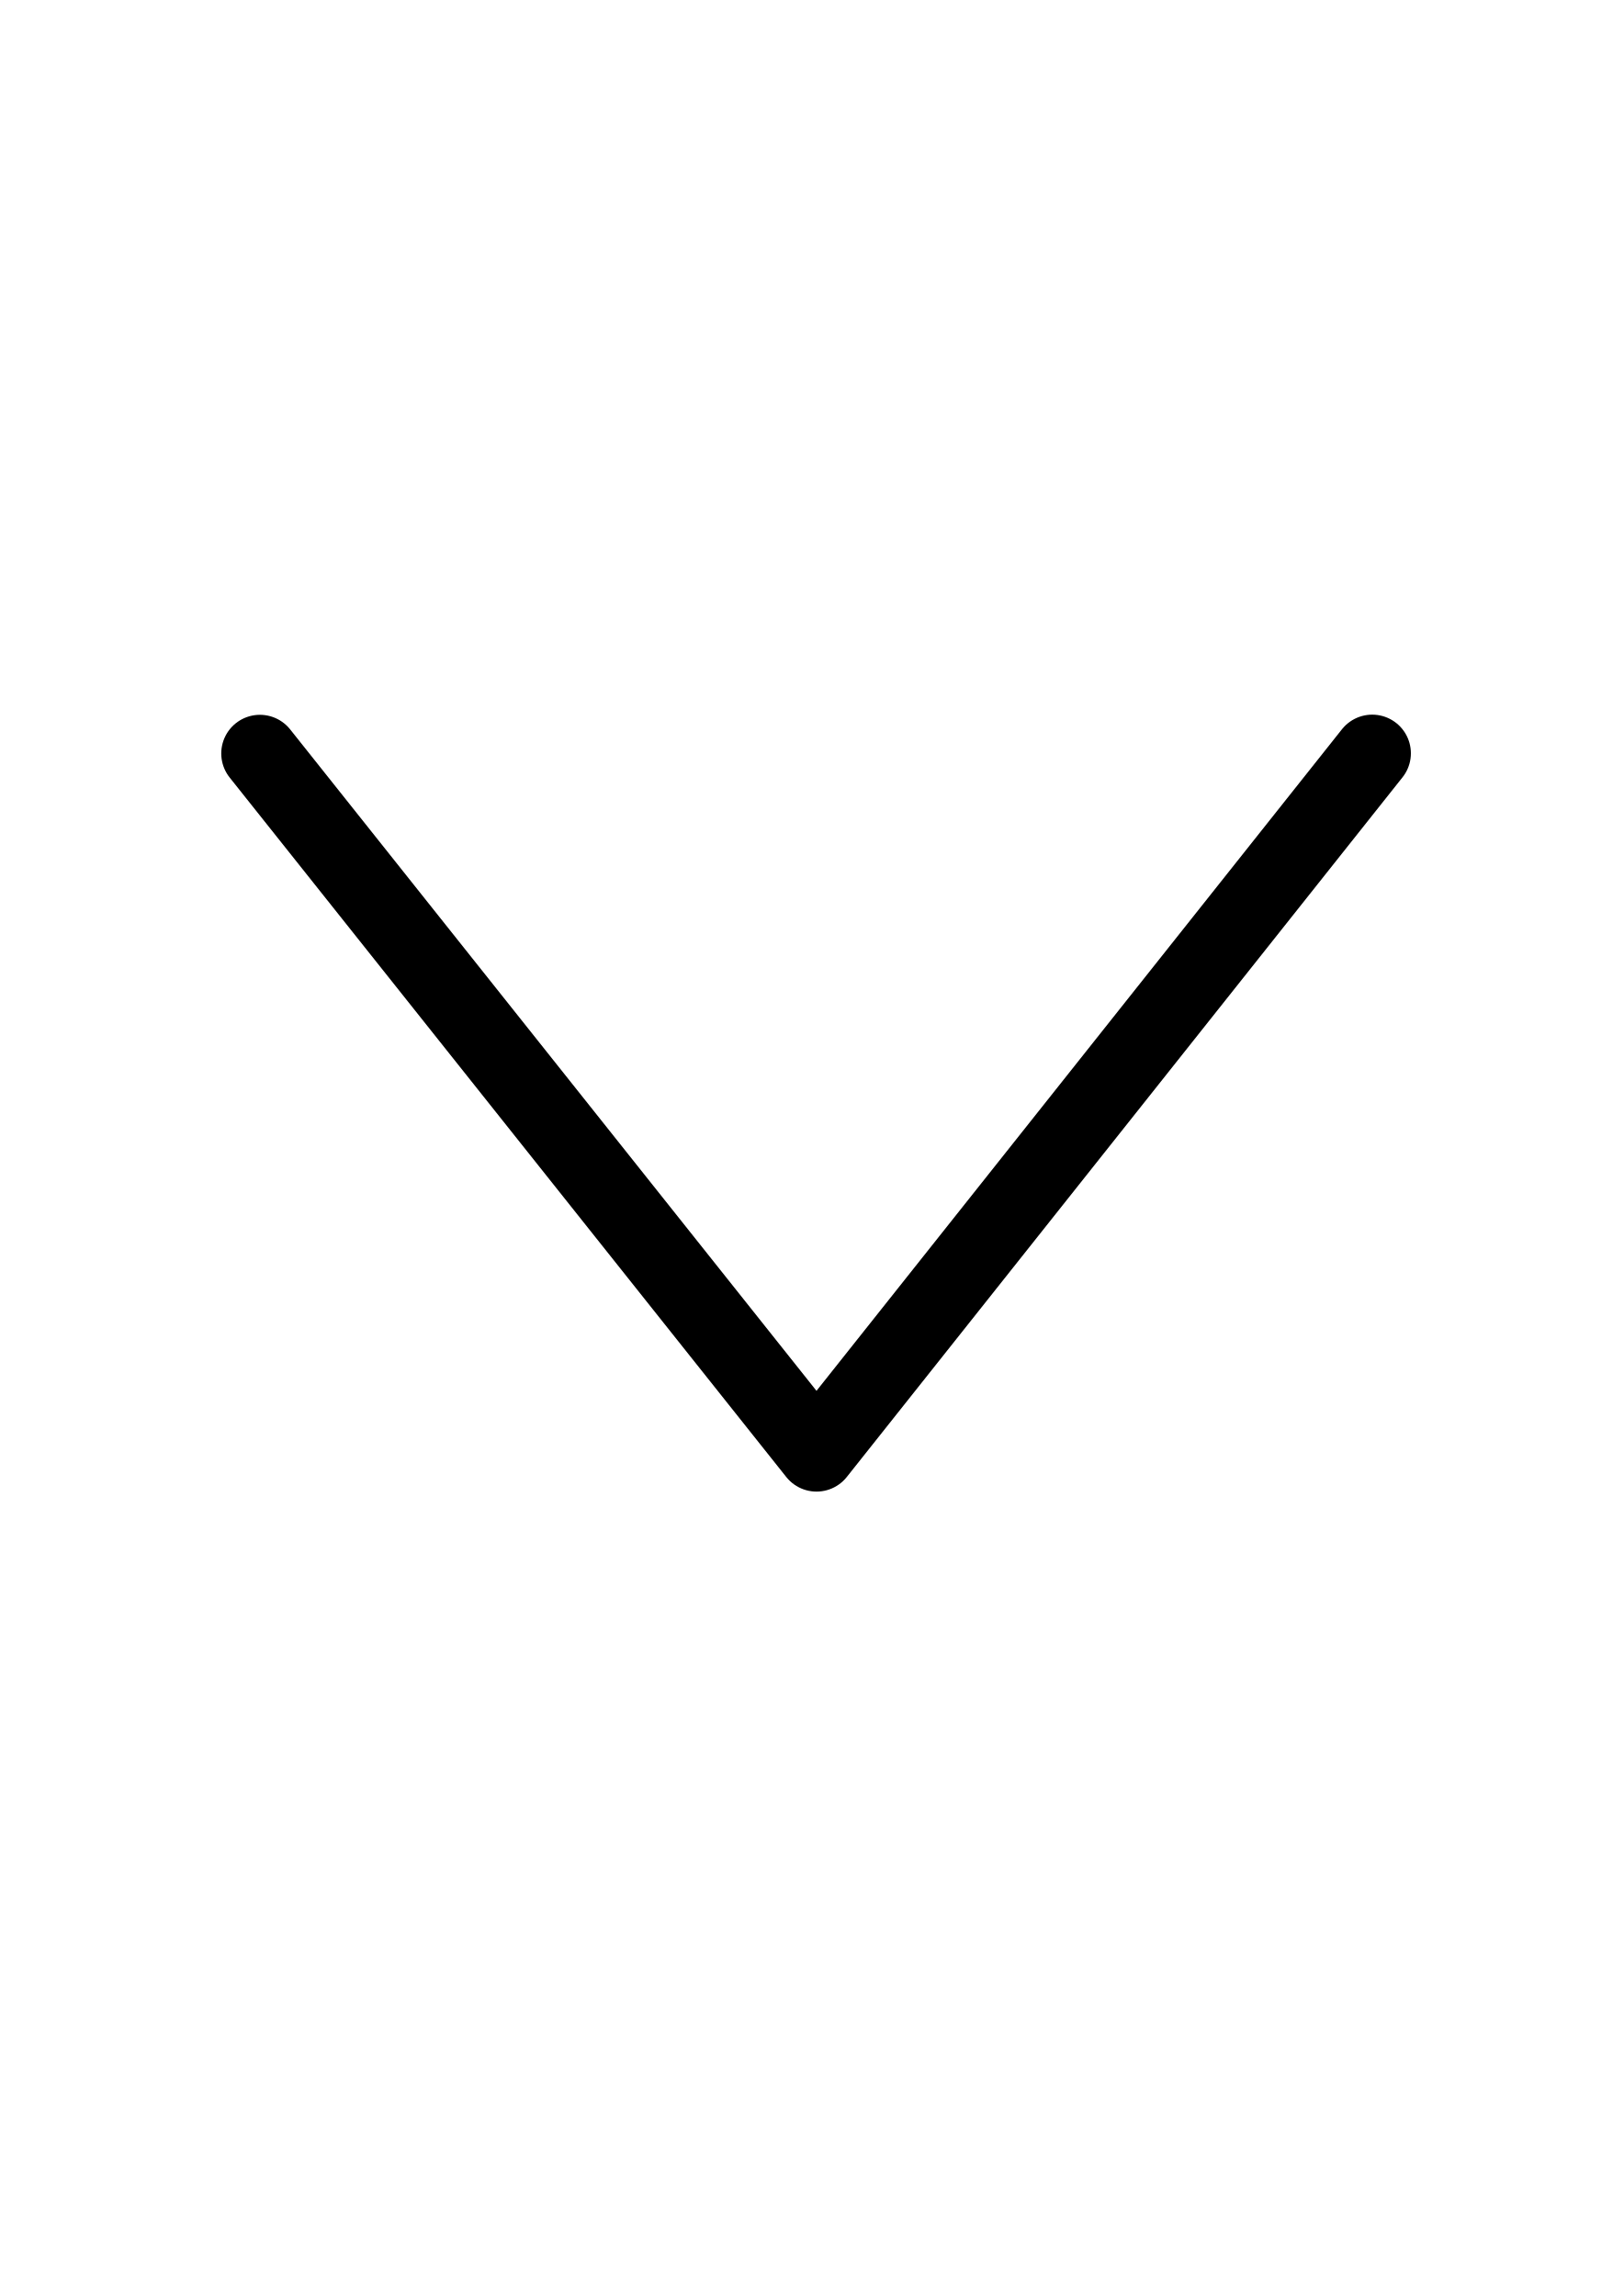
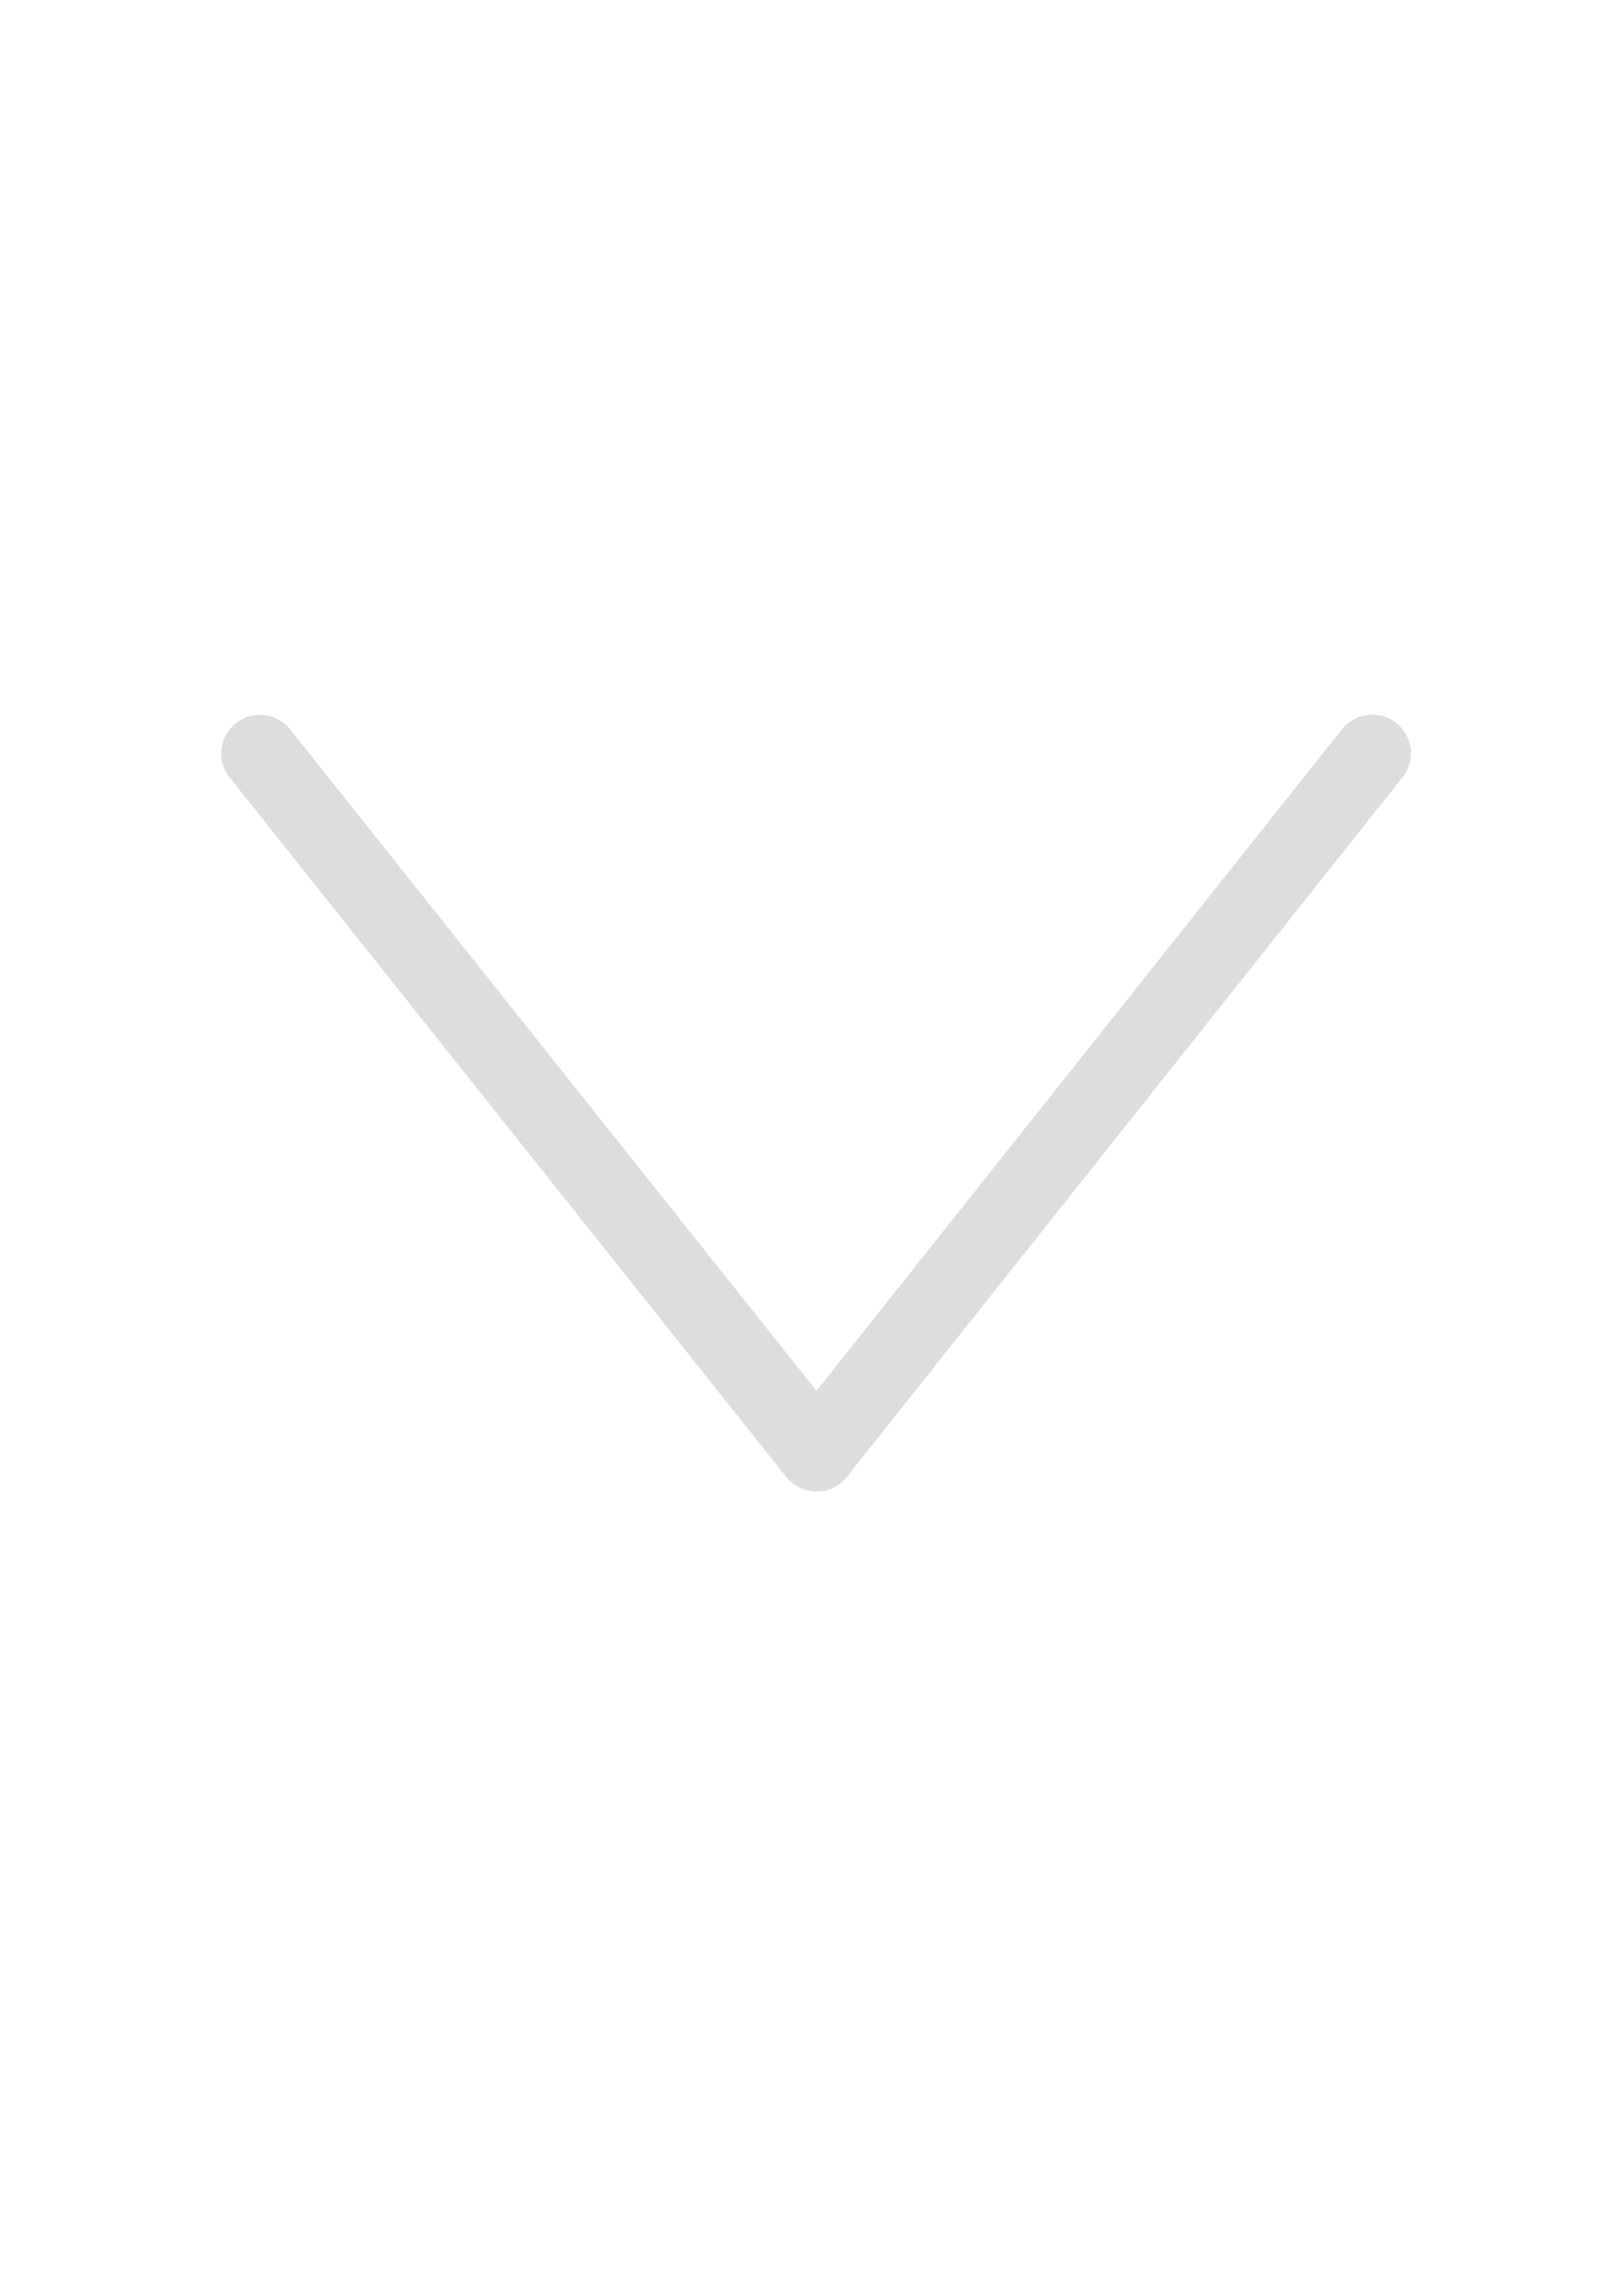
<svg xmlns="http://www.w3.org/2000/svg" width="210mm" height="297mm" viewBox="0 0 210 297" version="1.1" id="svg5">
  <defs id="defs2" />
  <g id="layer1">
-     <path style="fill:none;stroke:#000000;stroke-width:10;stroke-linecap:round;stroke-linejoin:round;stroke-miterlimit:4;stroke-dasharray:none;stroke-opacity:1" d="M 177.475,97.443 105.604,187.946 33.615,97.464" id="path857" />
+     <path style="fill:none;stroke:#dddddd;stroke-width:10;stroke-linecap:round;stroke-linejoin:round;stroke-miterlimit:4;stroke-dasharray:none;stroke-opacity:1" d="M 177.475,97.443 105.604,187.946 33.615,97.464" id="path857" />
  </g>
</svg>
